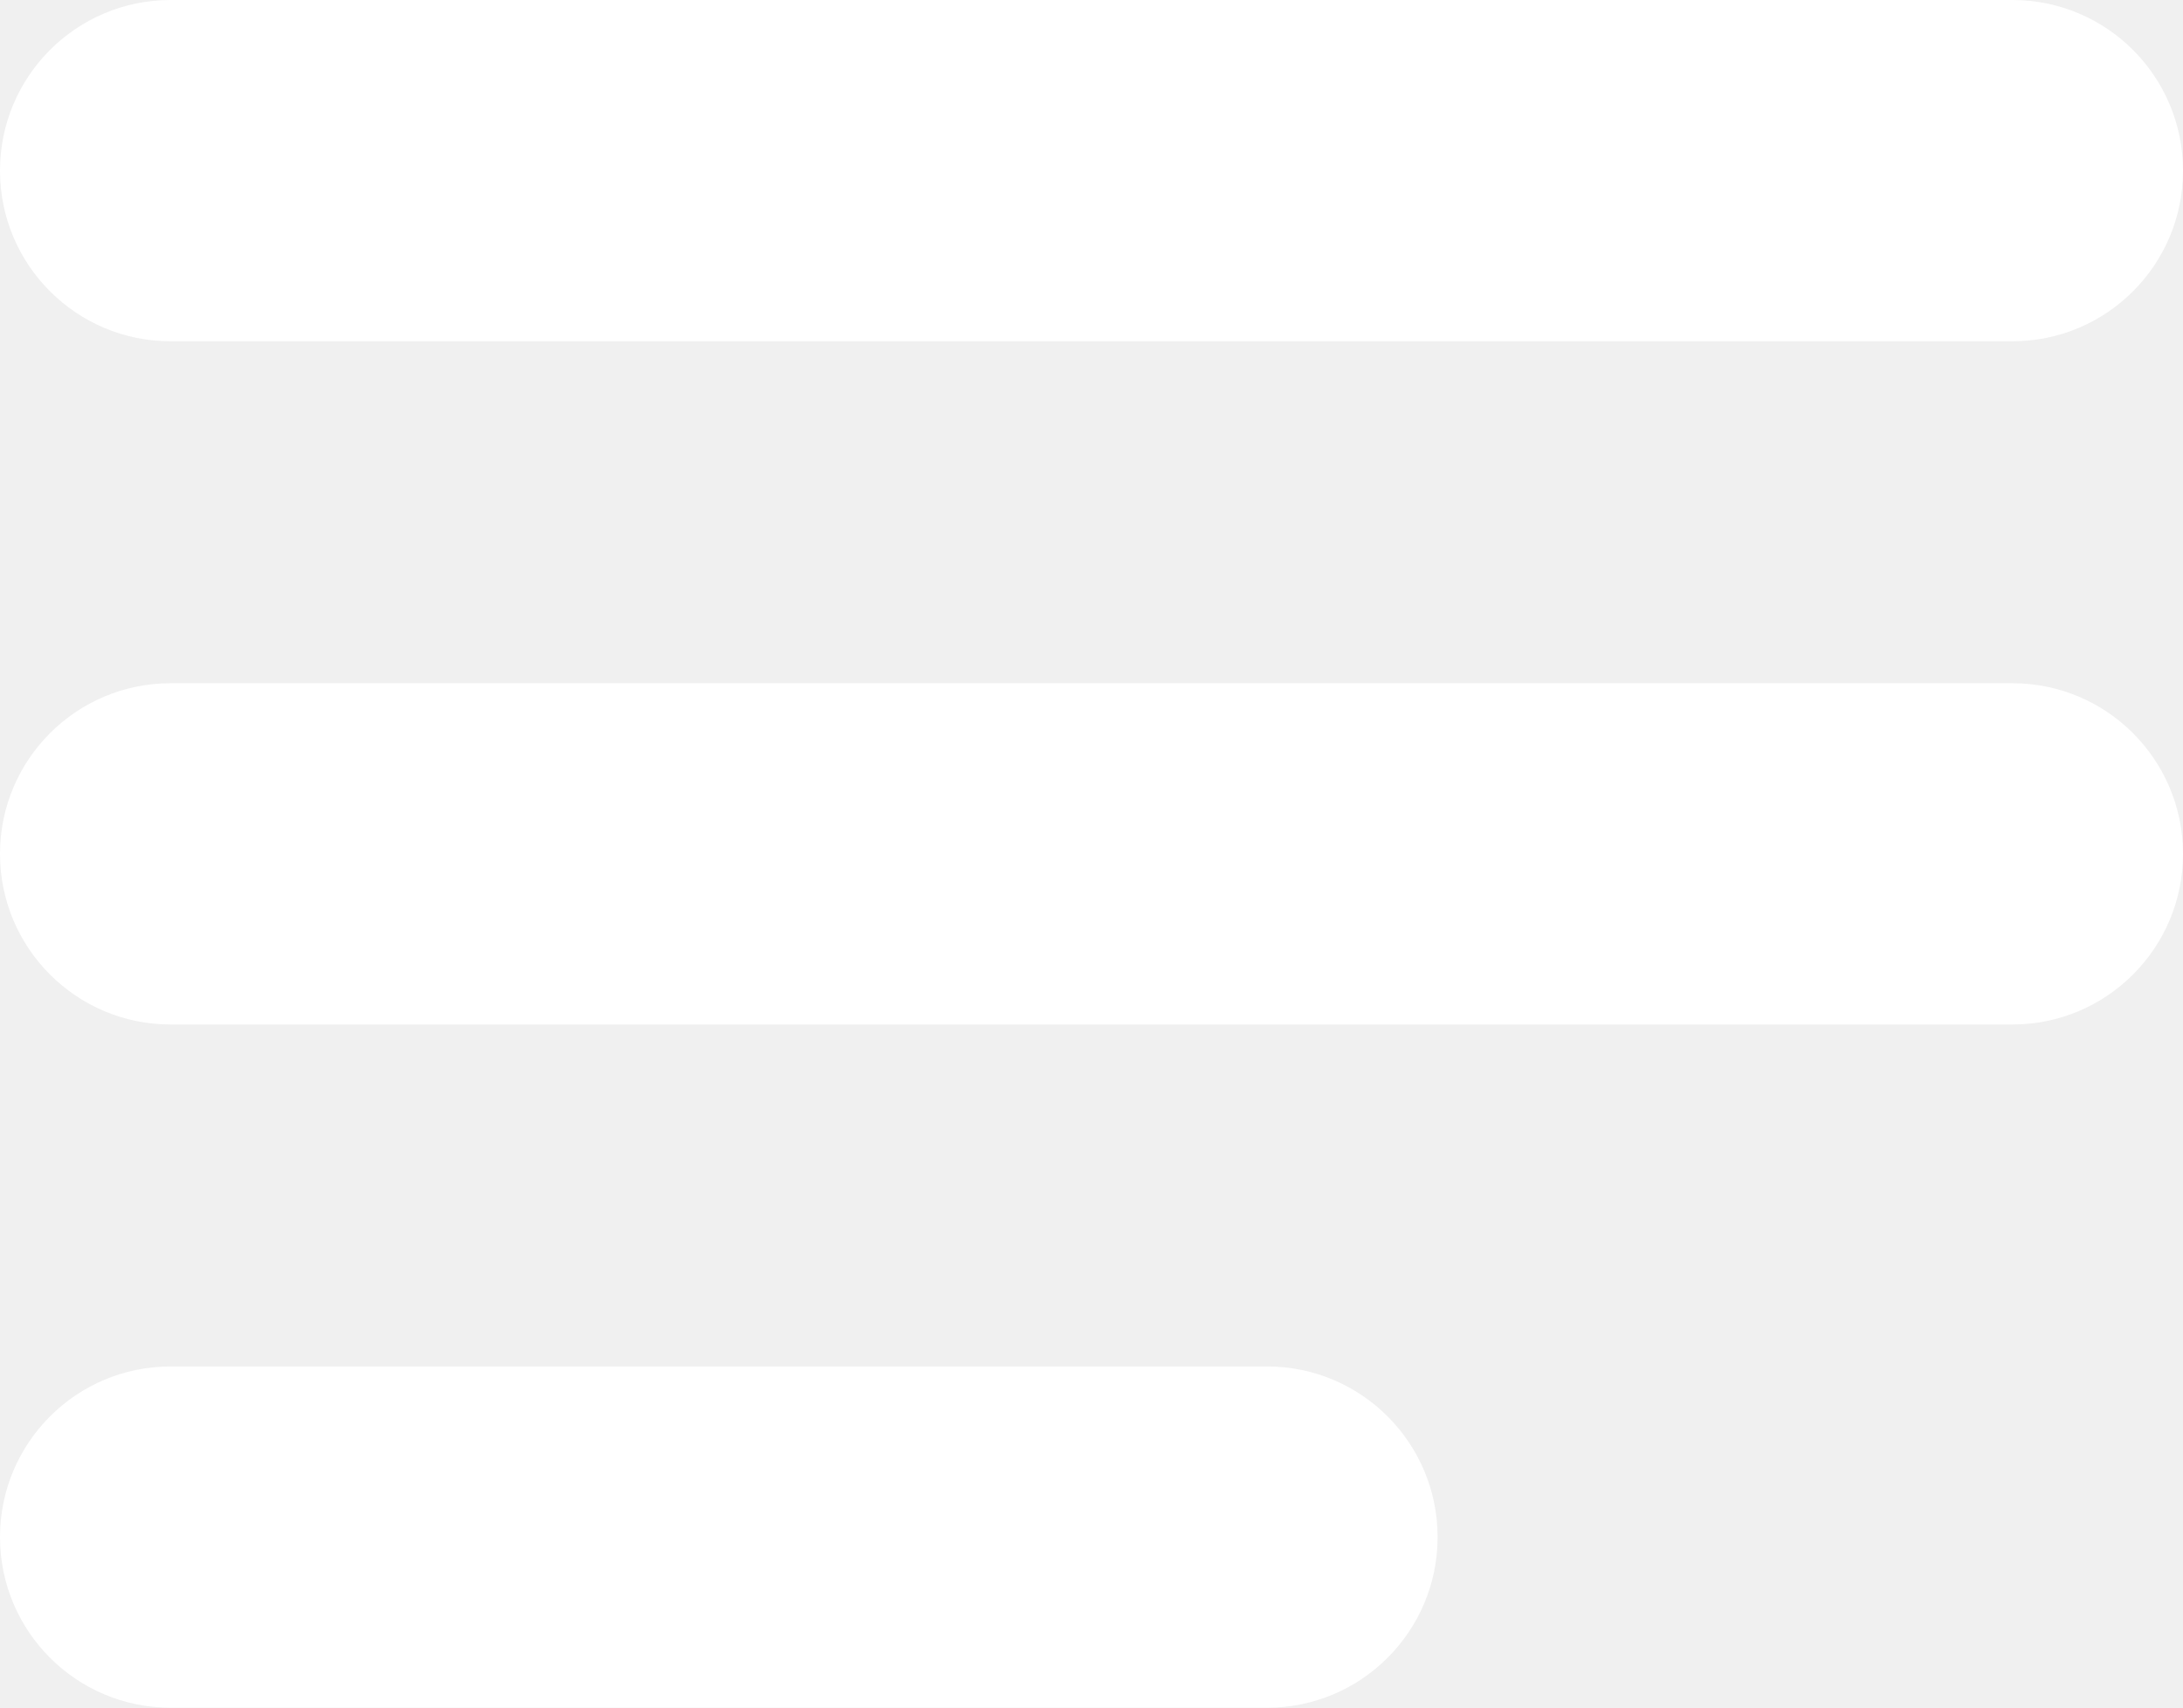
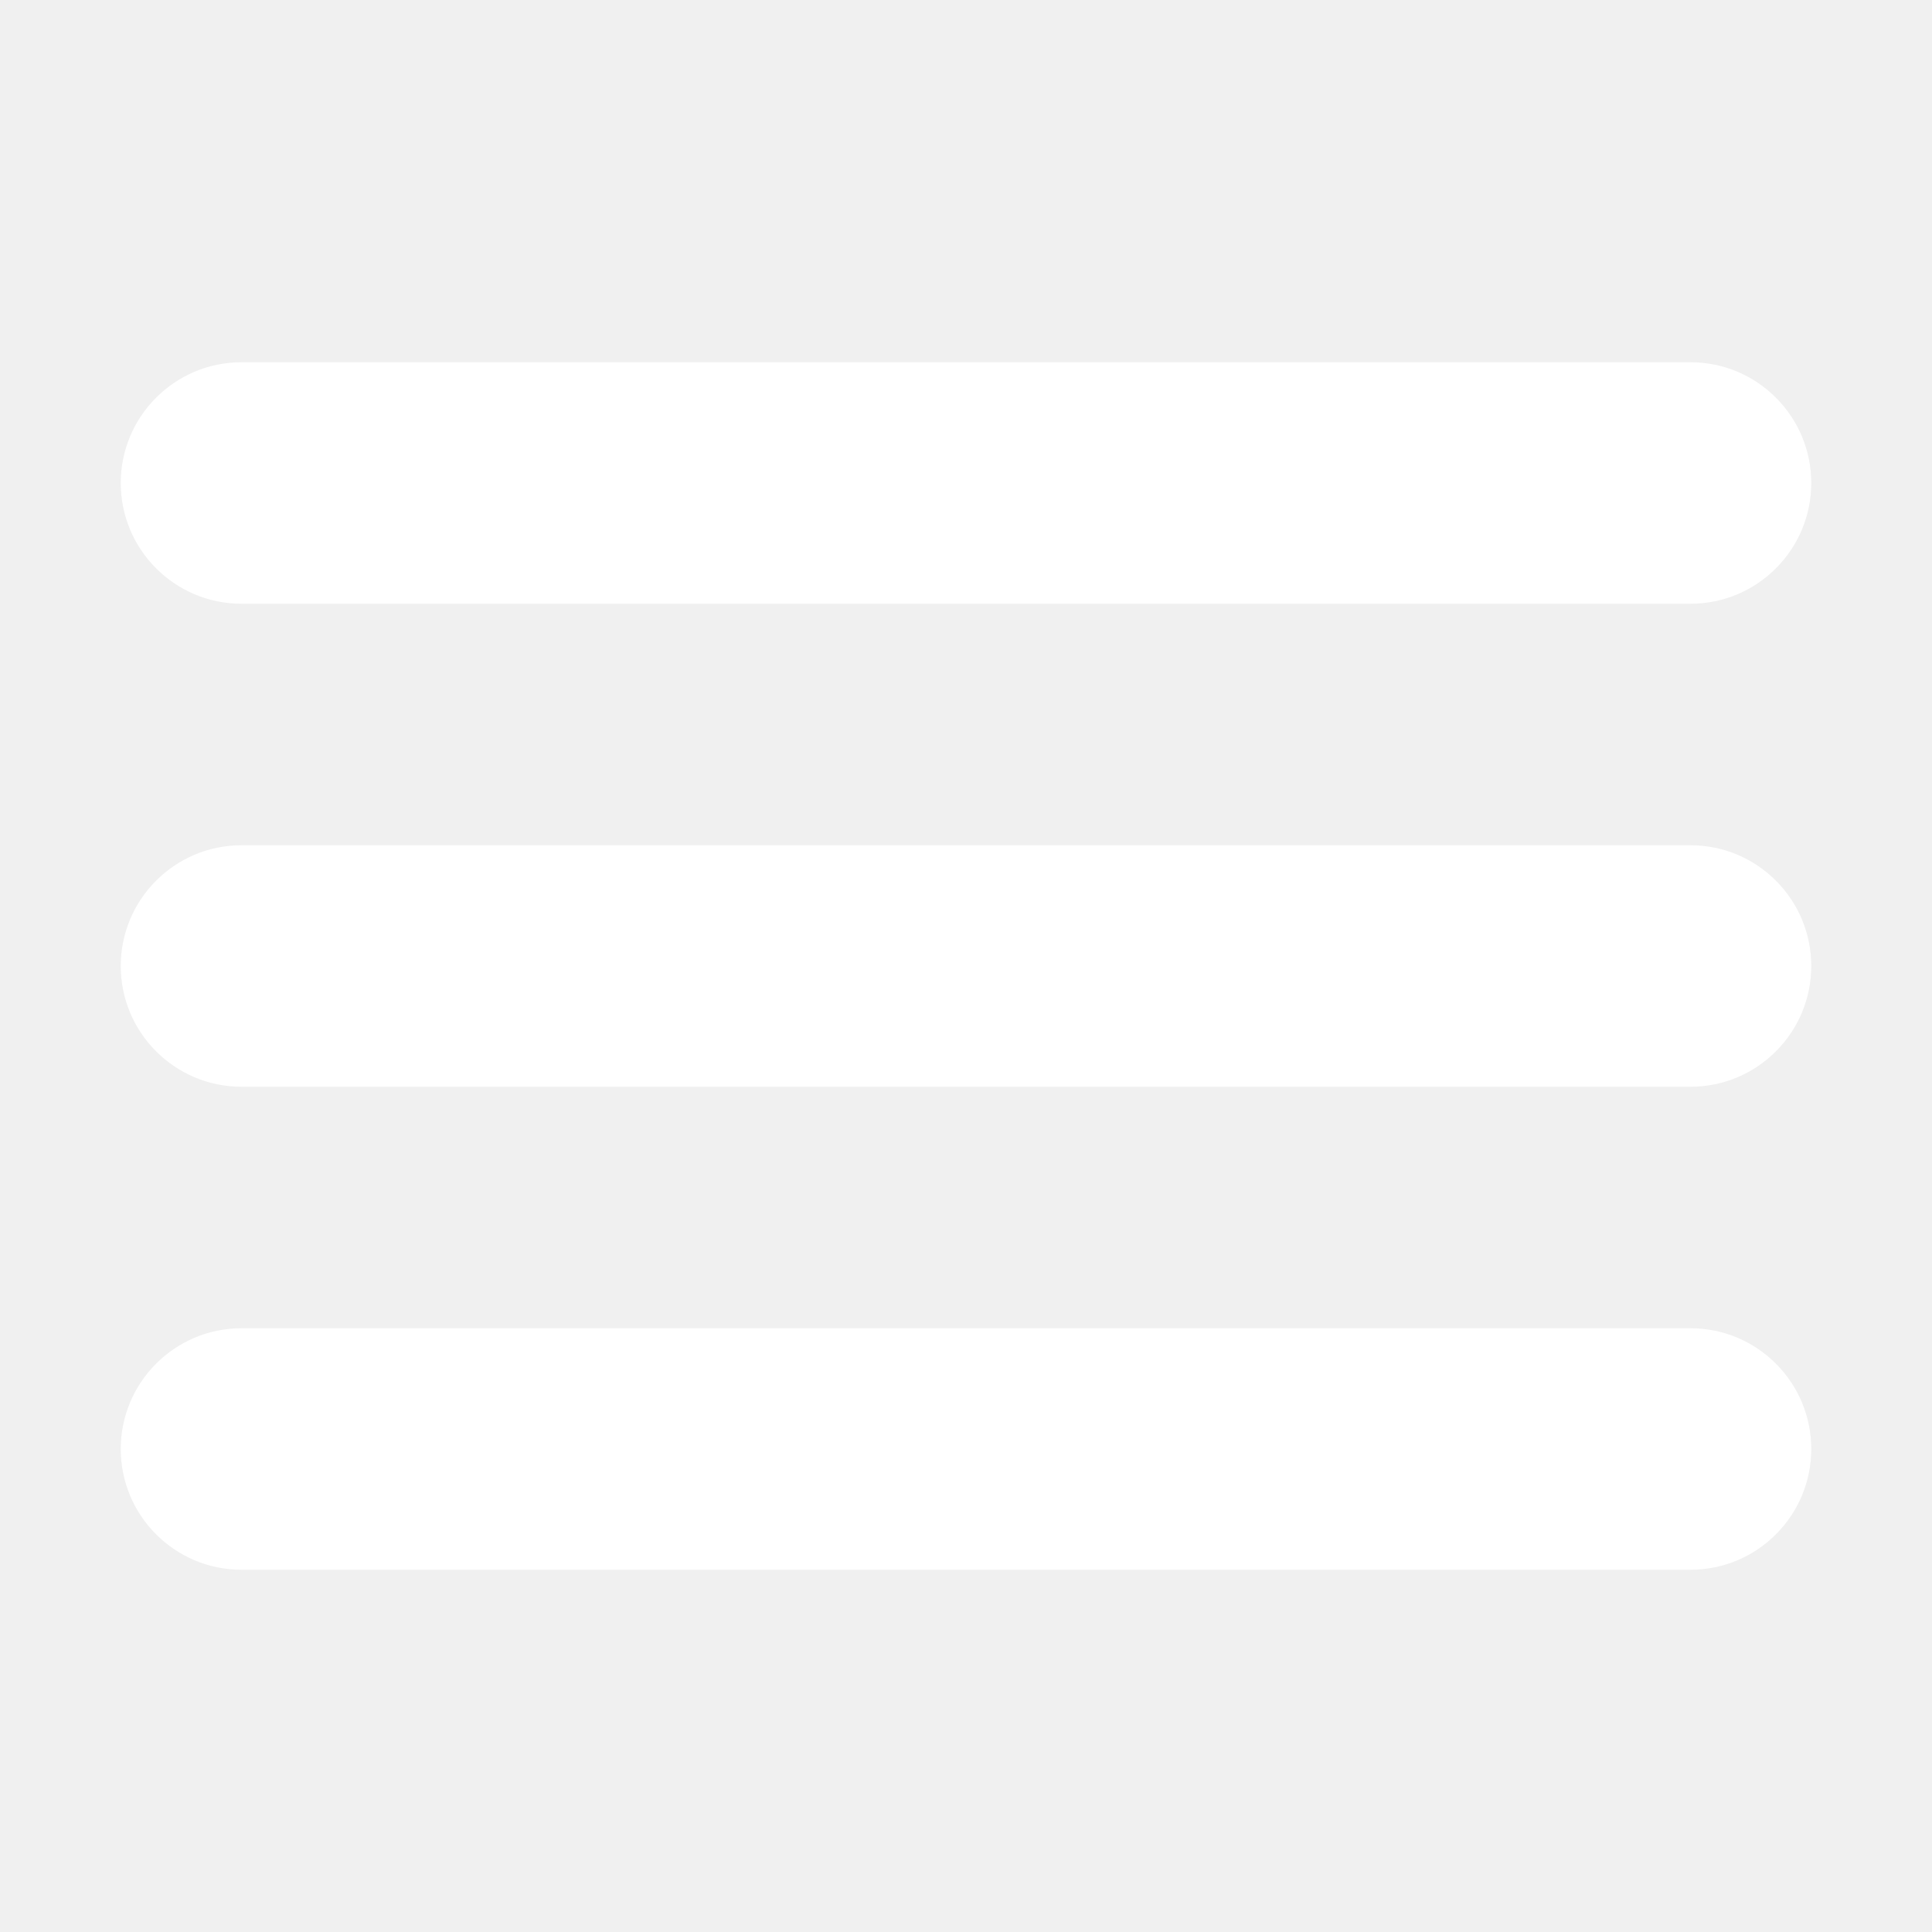
- <svg xmlns="http://www.w3.org/2000/svg" width="32.086" height="25.1" viewBox="0 0 32.086 25.1">
-   <g id="Agrupar_12" data-name="Agrupar 12" transform="translate(-18 -23)">
-     <rect id="Retângulo_5" data-name="Retângulo 5" width="32.086" height="5.016" rx="2.508" transform="translate(18 23)" fill="#fff" />
-     <rect id="Retângulo_6" data-name="Retângulo 6" width="32.086" height="5.016" rx="2.508" transform="translate(18 33.042)" fill="#fff" />
-     <rect id="Retângulo_7" data-name="Retângulo 7" width="21.13" height="5.016" rx="2.508" transform="translate(18 43.084)" fill="#fff" />
-   </g>
+ <svg xmlns="http://www.w3.org/2000/svg" height="32px" id="Layer_1" style="enable-background:new 0 0 32 32;" version="1.1" viewBox="0 0 32 32" width="32px" xml:space="preserve" fill="#fff">
+   <path d="M4,10h24c1.104,0,2-0.896,2-2s-0.896-2-2-2H4C2.896,6,2,6.896,2,8S2.896,10,4,10z M28,14H4c-1.104,0-2,0.896-2,2  s0.896,2,2,2h24c1.104,0,2-0.896,2-2S29.104,14,28,14z M28,22H4c-1.104,0-2,0.896-2,2s0.896,2,2,2h24c1.104,0,2-0.896,2-2  S29.104,22,28,22z" />
</svg>
